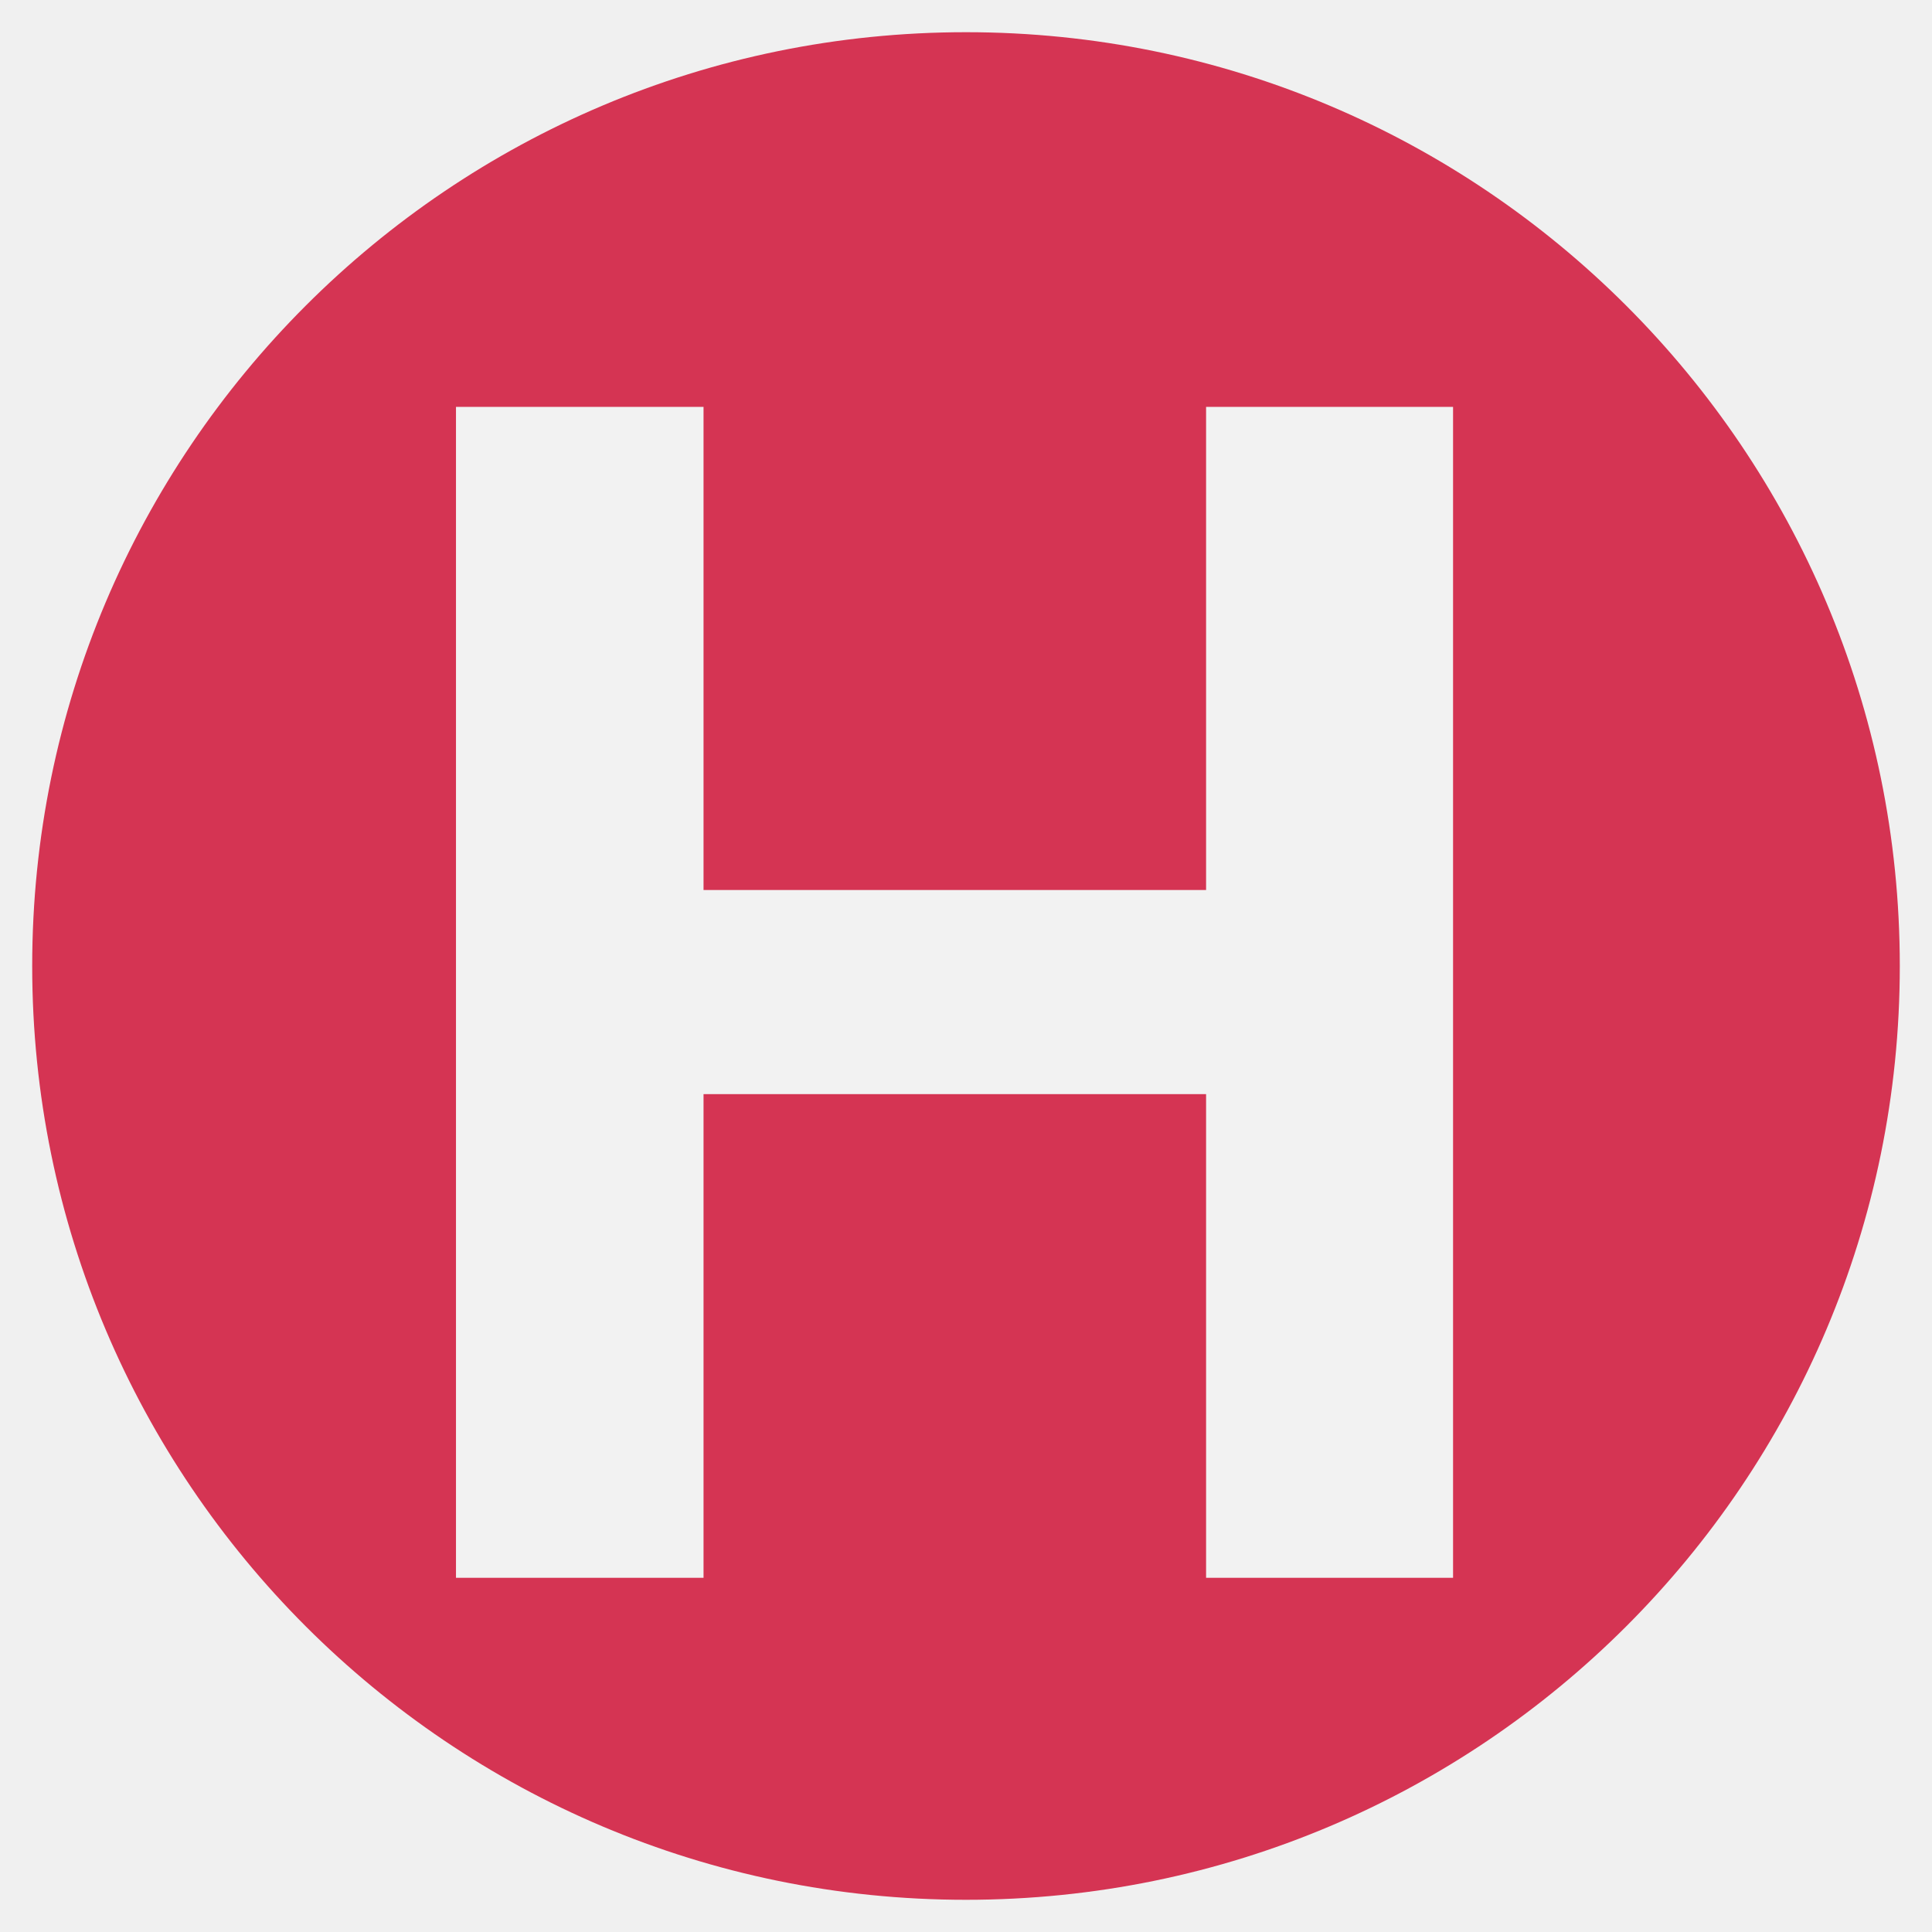
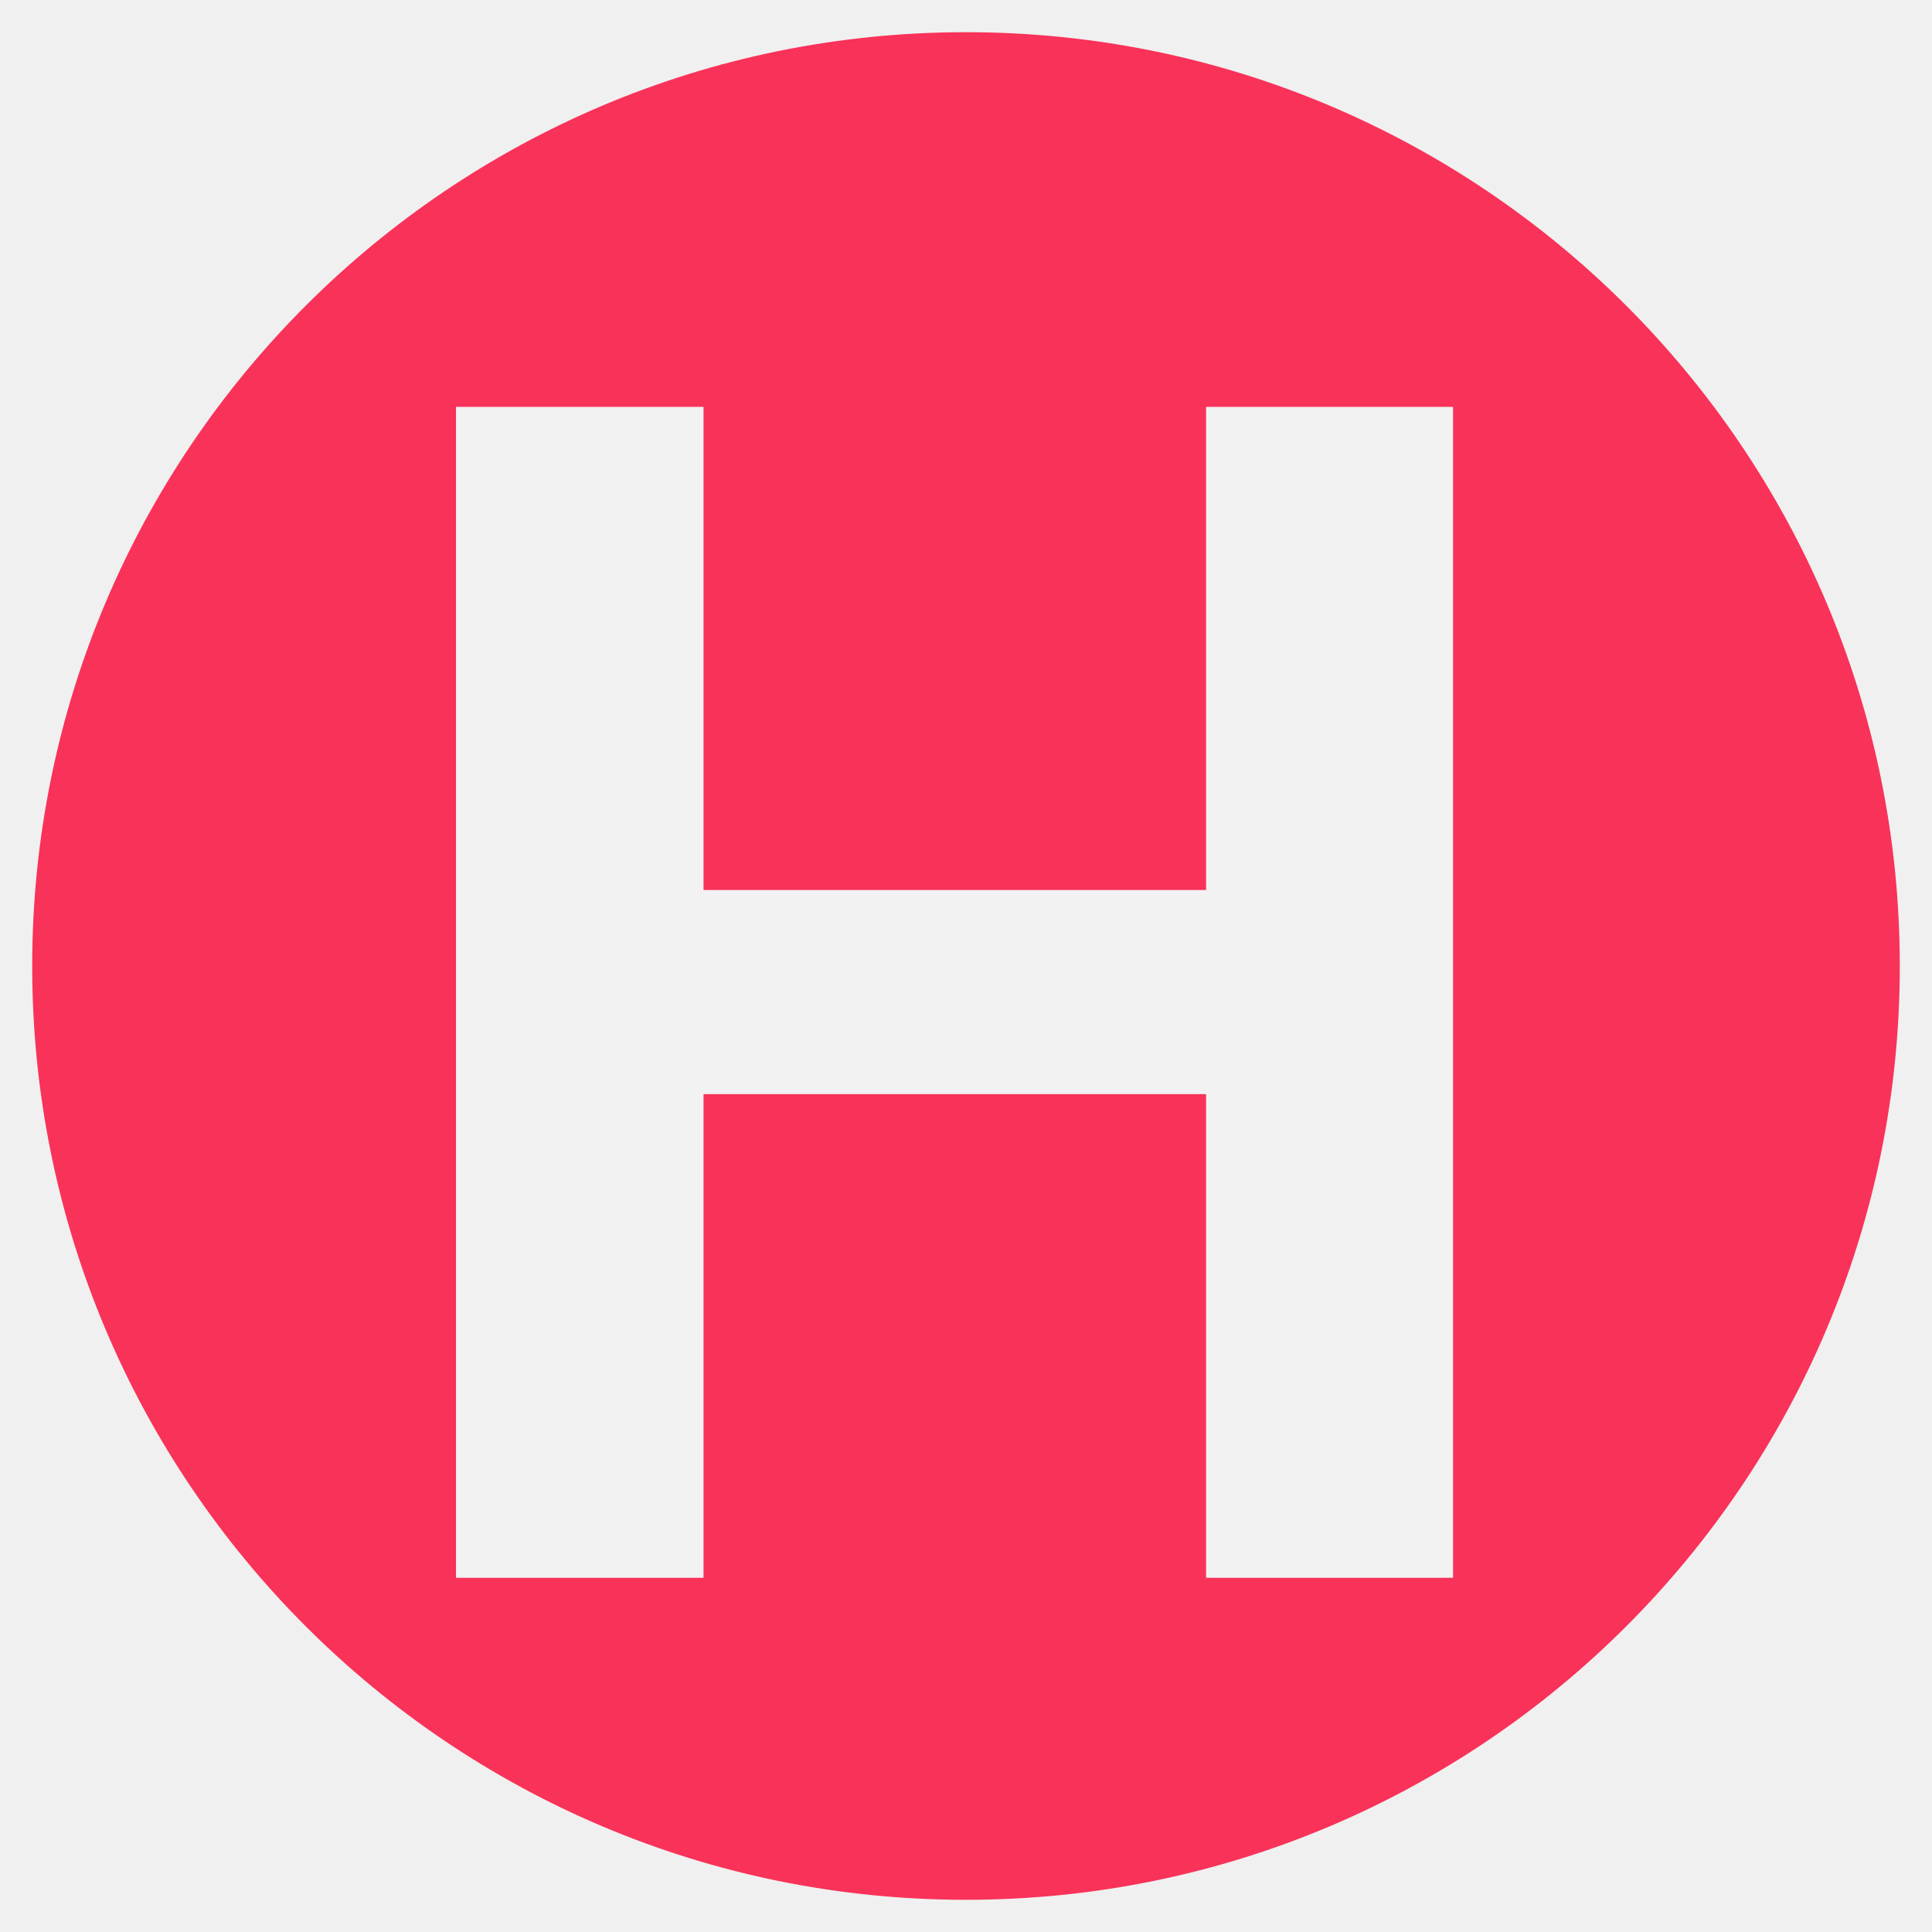
<svg xmlns="http://www.w3.org/2000/svg" width="60" height="60" viewBox="0 0 60 60" fill="none">
  <g clip-path="url(#clip0_213_8)">
-     <circle cx="30" cy="30" r="29" fill="#D53453" />
+     <circle cx="30" cy="30" r="29" fill="#f93259" />
    <path d="M14.161 49V12.636H21.849V27.64H37.456V12.636H45.126V49H37.456V33.979H21.849V49H14.161Z" fill="#F2F2F2" />
  </g>
  <defs>
    <clipPath id="clip0_213_8">
      <rect width="60" height="60" fill="white" />
    </clipPath>
  </defs>
</svg>
